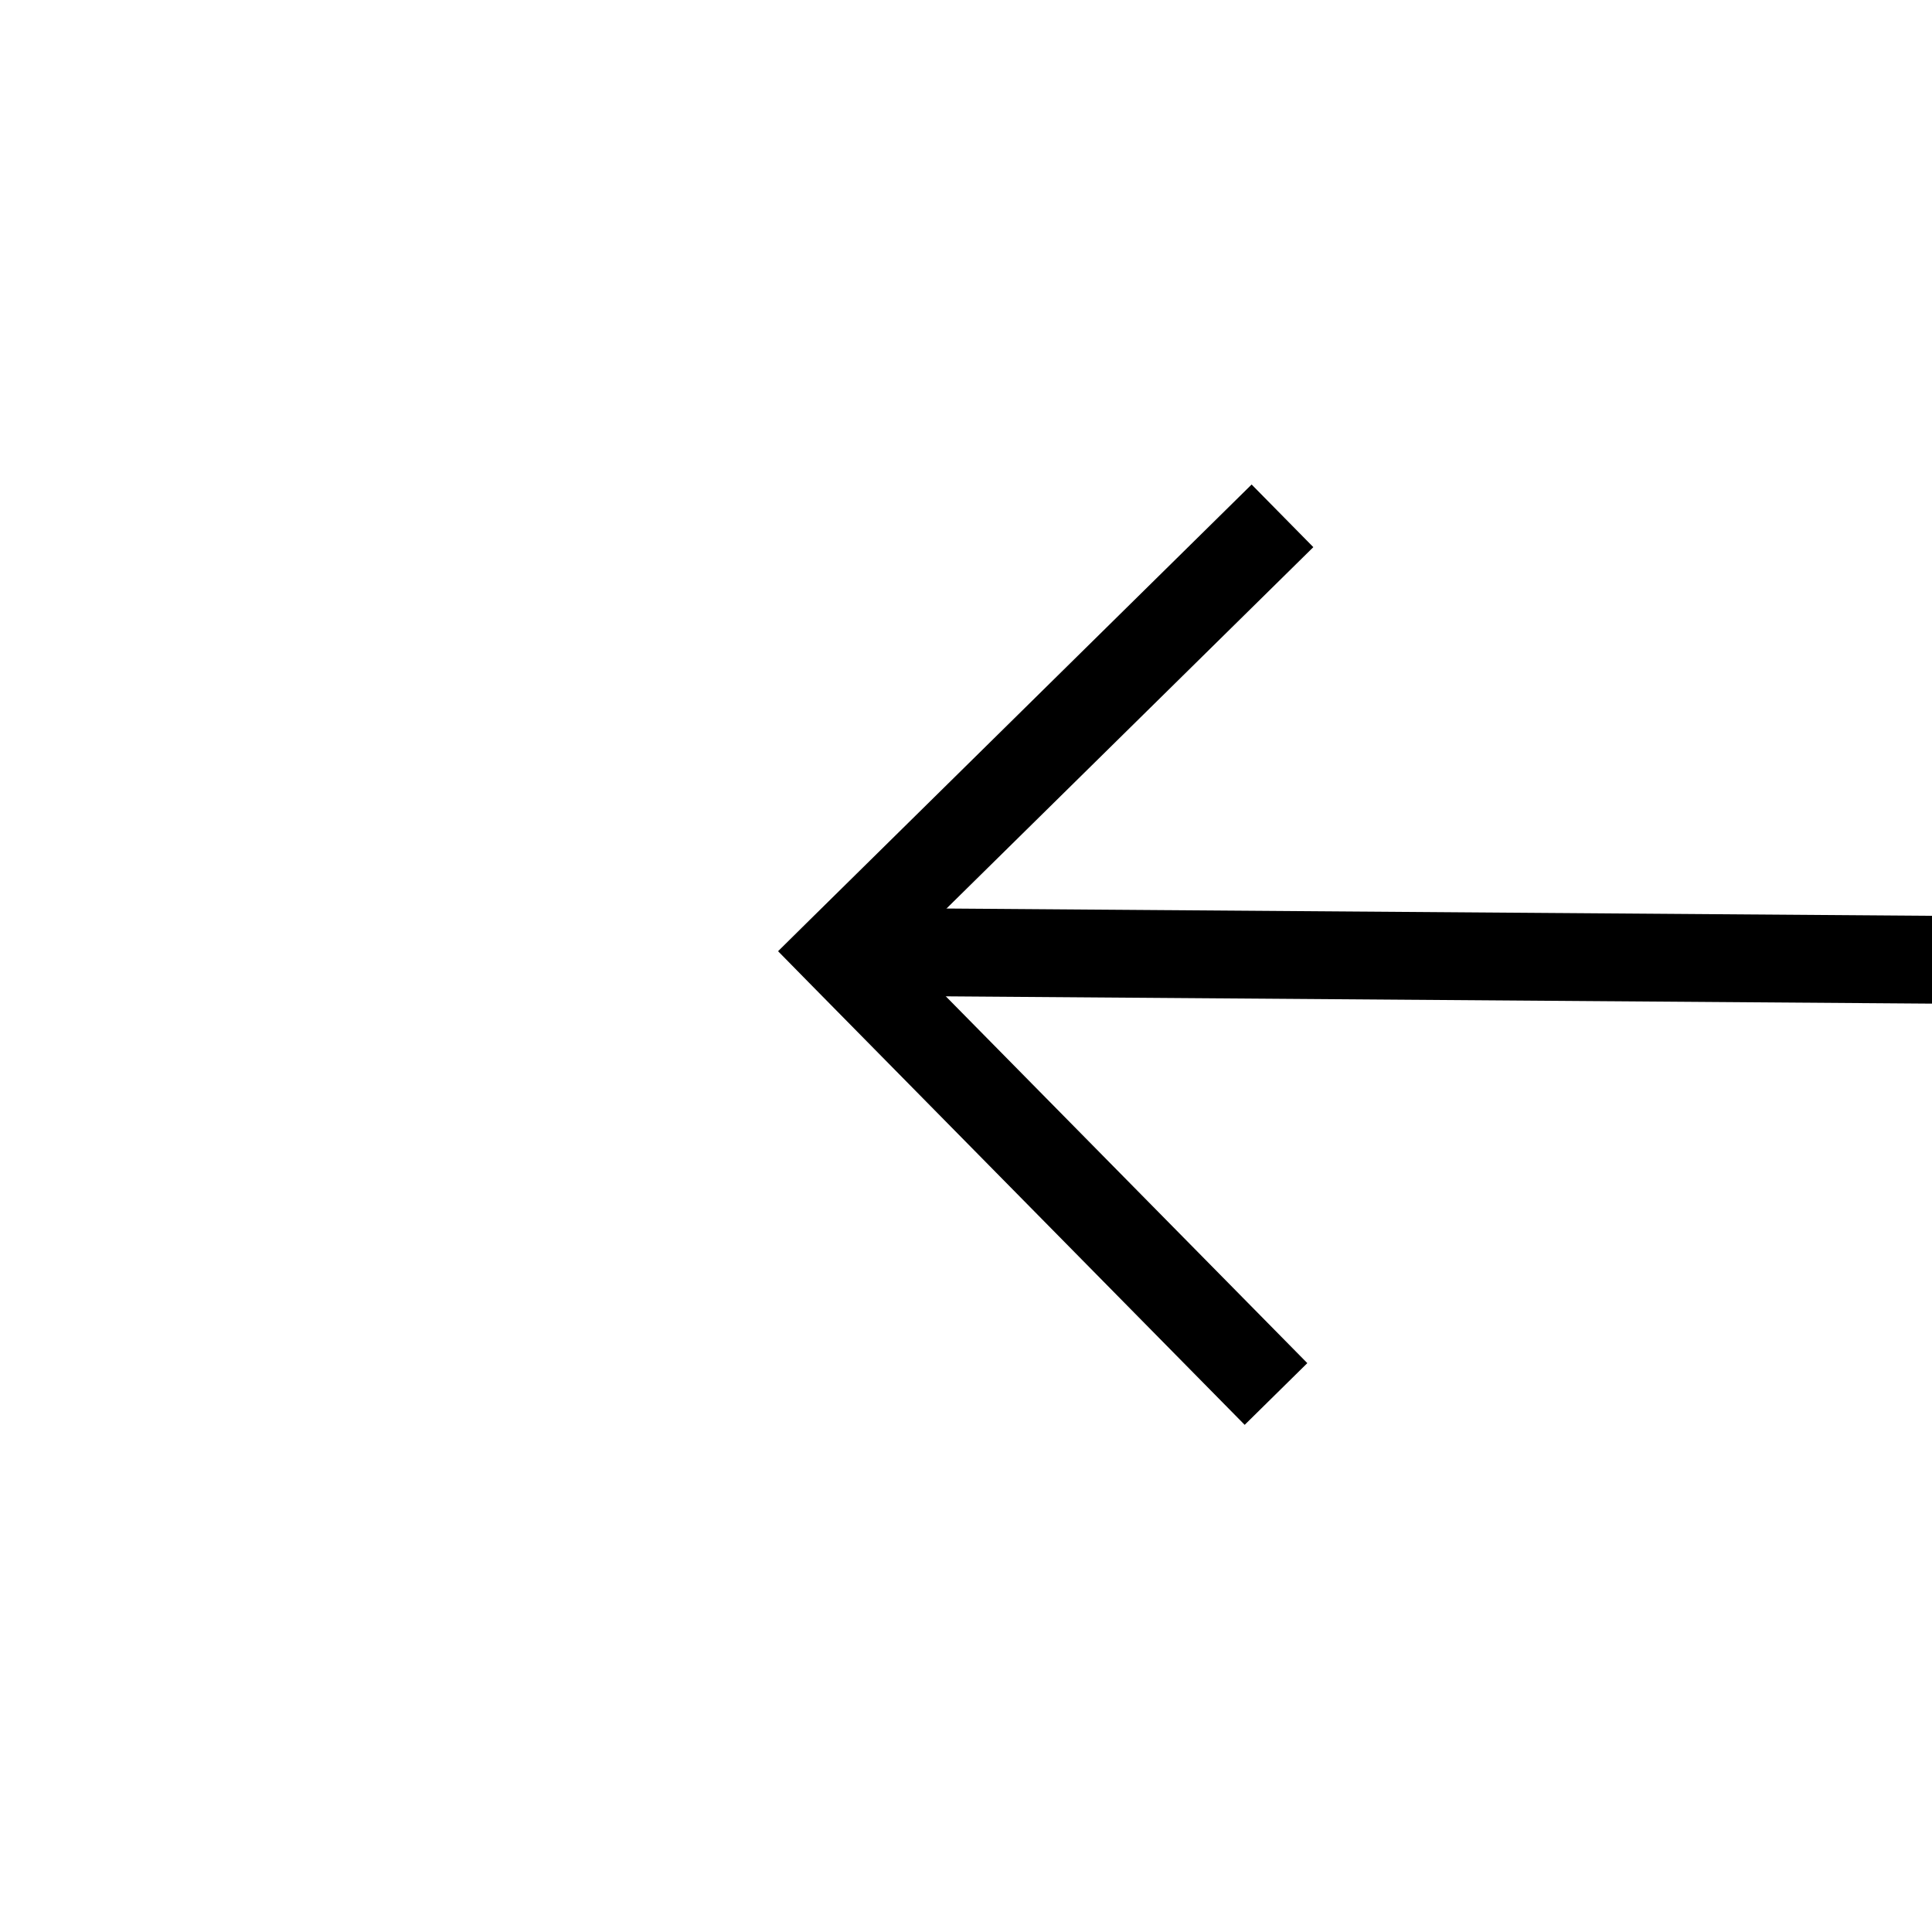
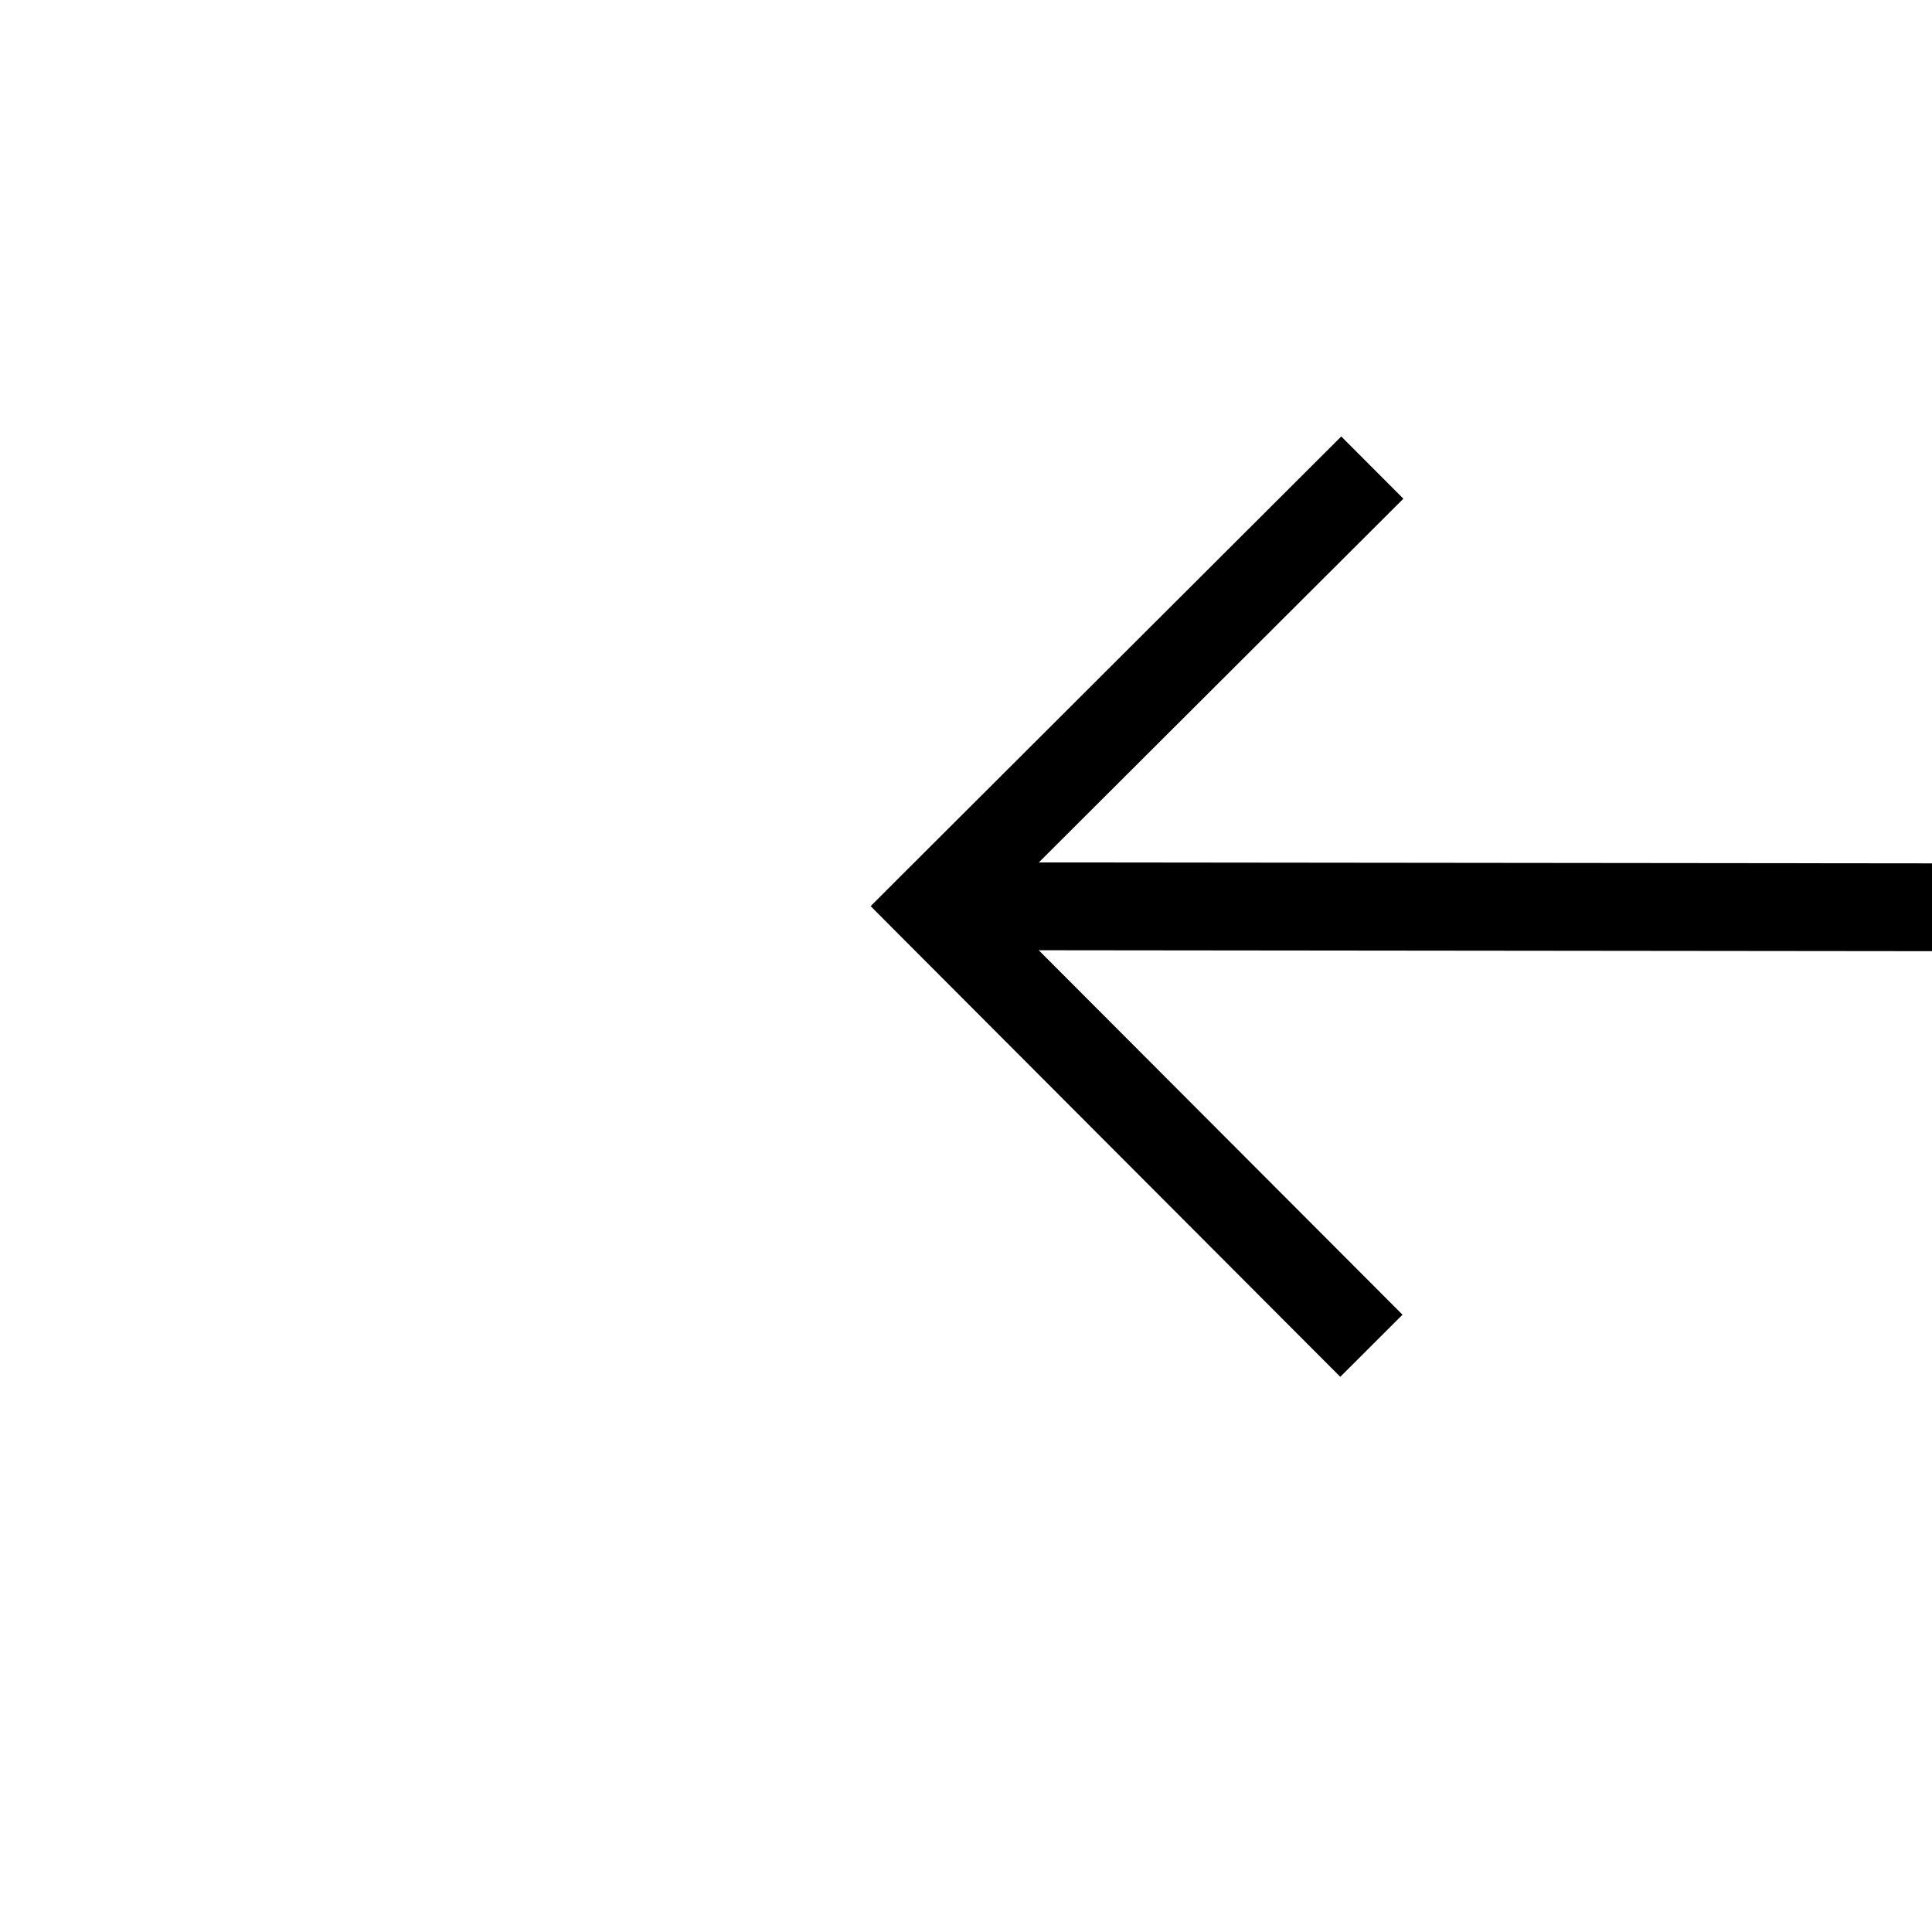
- <svg xmlns="http://www.w3.org/2000/svg" version="1.1" width="22px" height="22px" preserveAspectRatio="xMinYMid meet" viewBox="1134 327  22 20">
-   <g transform="matrix(-0.08715574 0.9961947 -0.9961947 -0.08715574 1580.511 -774.2714 )">
-     <path d="M 1242.946 221.854  L 1247.593 226.5  L 1242.946 231.146  L 1243.654 231.854  L 1248.654 226.854  L 1249.007 226.5  L 1248.654 226.146  L 1243.654 221.146  L 1242.946 221.854  Z " fill-rule="nonzero" fill="#000000" stroke="none" transform="matrix(0.07980366 0.9968106 -0.9968106 0.07980366 1271.121 -923.9524 )" />
-     <path d="M 1023 226.5  L 1248 226.5  " stroke-width="1" stroke="#000000" fill="none" transform="matrix(0.07980366 0.9968106 -0.9968106 0.07980366 1271.121 -923.9524 )" />
+ <svg xmlns="http://www.w3.org/2000/svg" version="1.1" width="22px" height="22px" preserveAspectRatio="xMinYMid meet" viewBox="966 331  22 20">
+   <g transform="matrix(-0.1218693 0.9925462 -0.9925462 -0.1218693 1434.525 -587.1601 )">
+     <path d="M 1071.946 222.854  L 1076.593 227.5  L 1071.946 232.146  L 1072.654 232.854  L 1077.654 227.854  L 1078.007 227.5  L 1077.654 227.146  L 1072.654 222.146  L 1071.946 222.854  Z " fill-rule="nonzero" fill="#000000" stroke="none" transform="matrix(0.1208213 0.9926743 -0.9926743 0.1208213 1072.043 -755.4358 )" />
+     <path d="M 847 227.5  L 1077 227.5  " stroke-width="1" stroke="#000000" fill="none" transform="matrix(0.1208213 0.9926743 -0.9926743 0.1208213 1072.043 -755.4358 )" />
  </g>
</svg>
